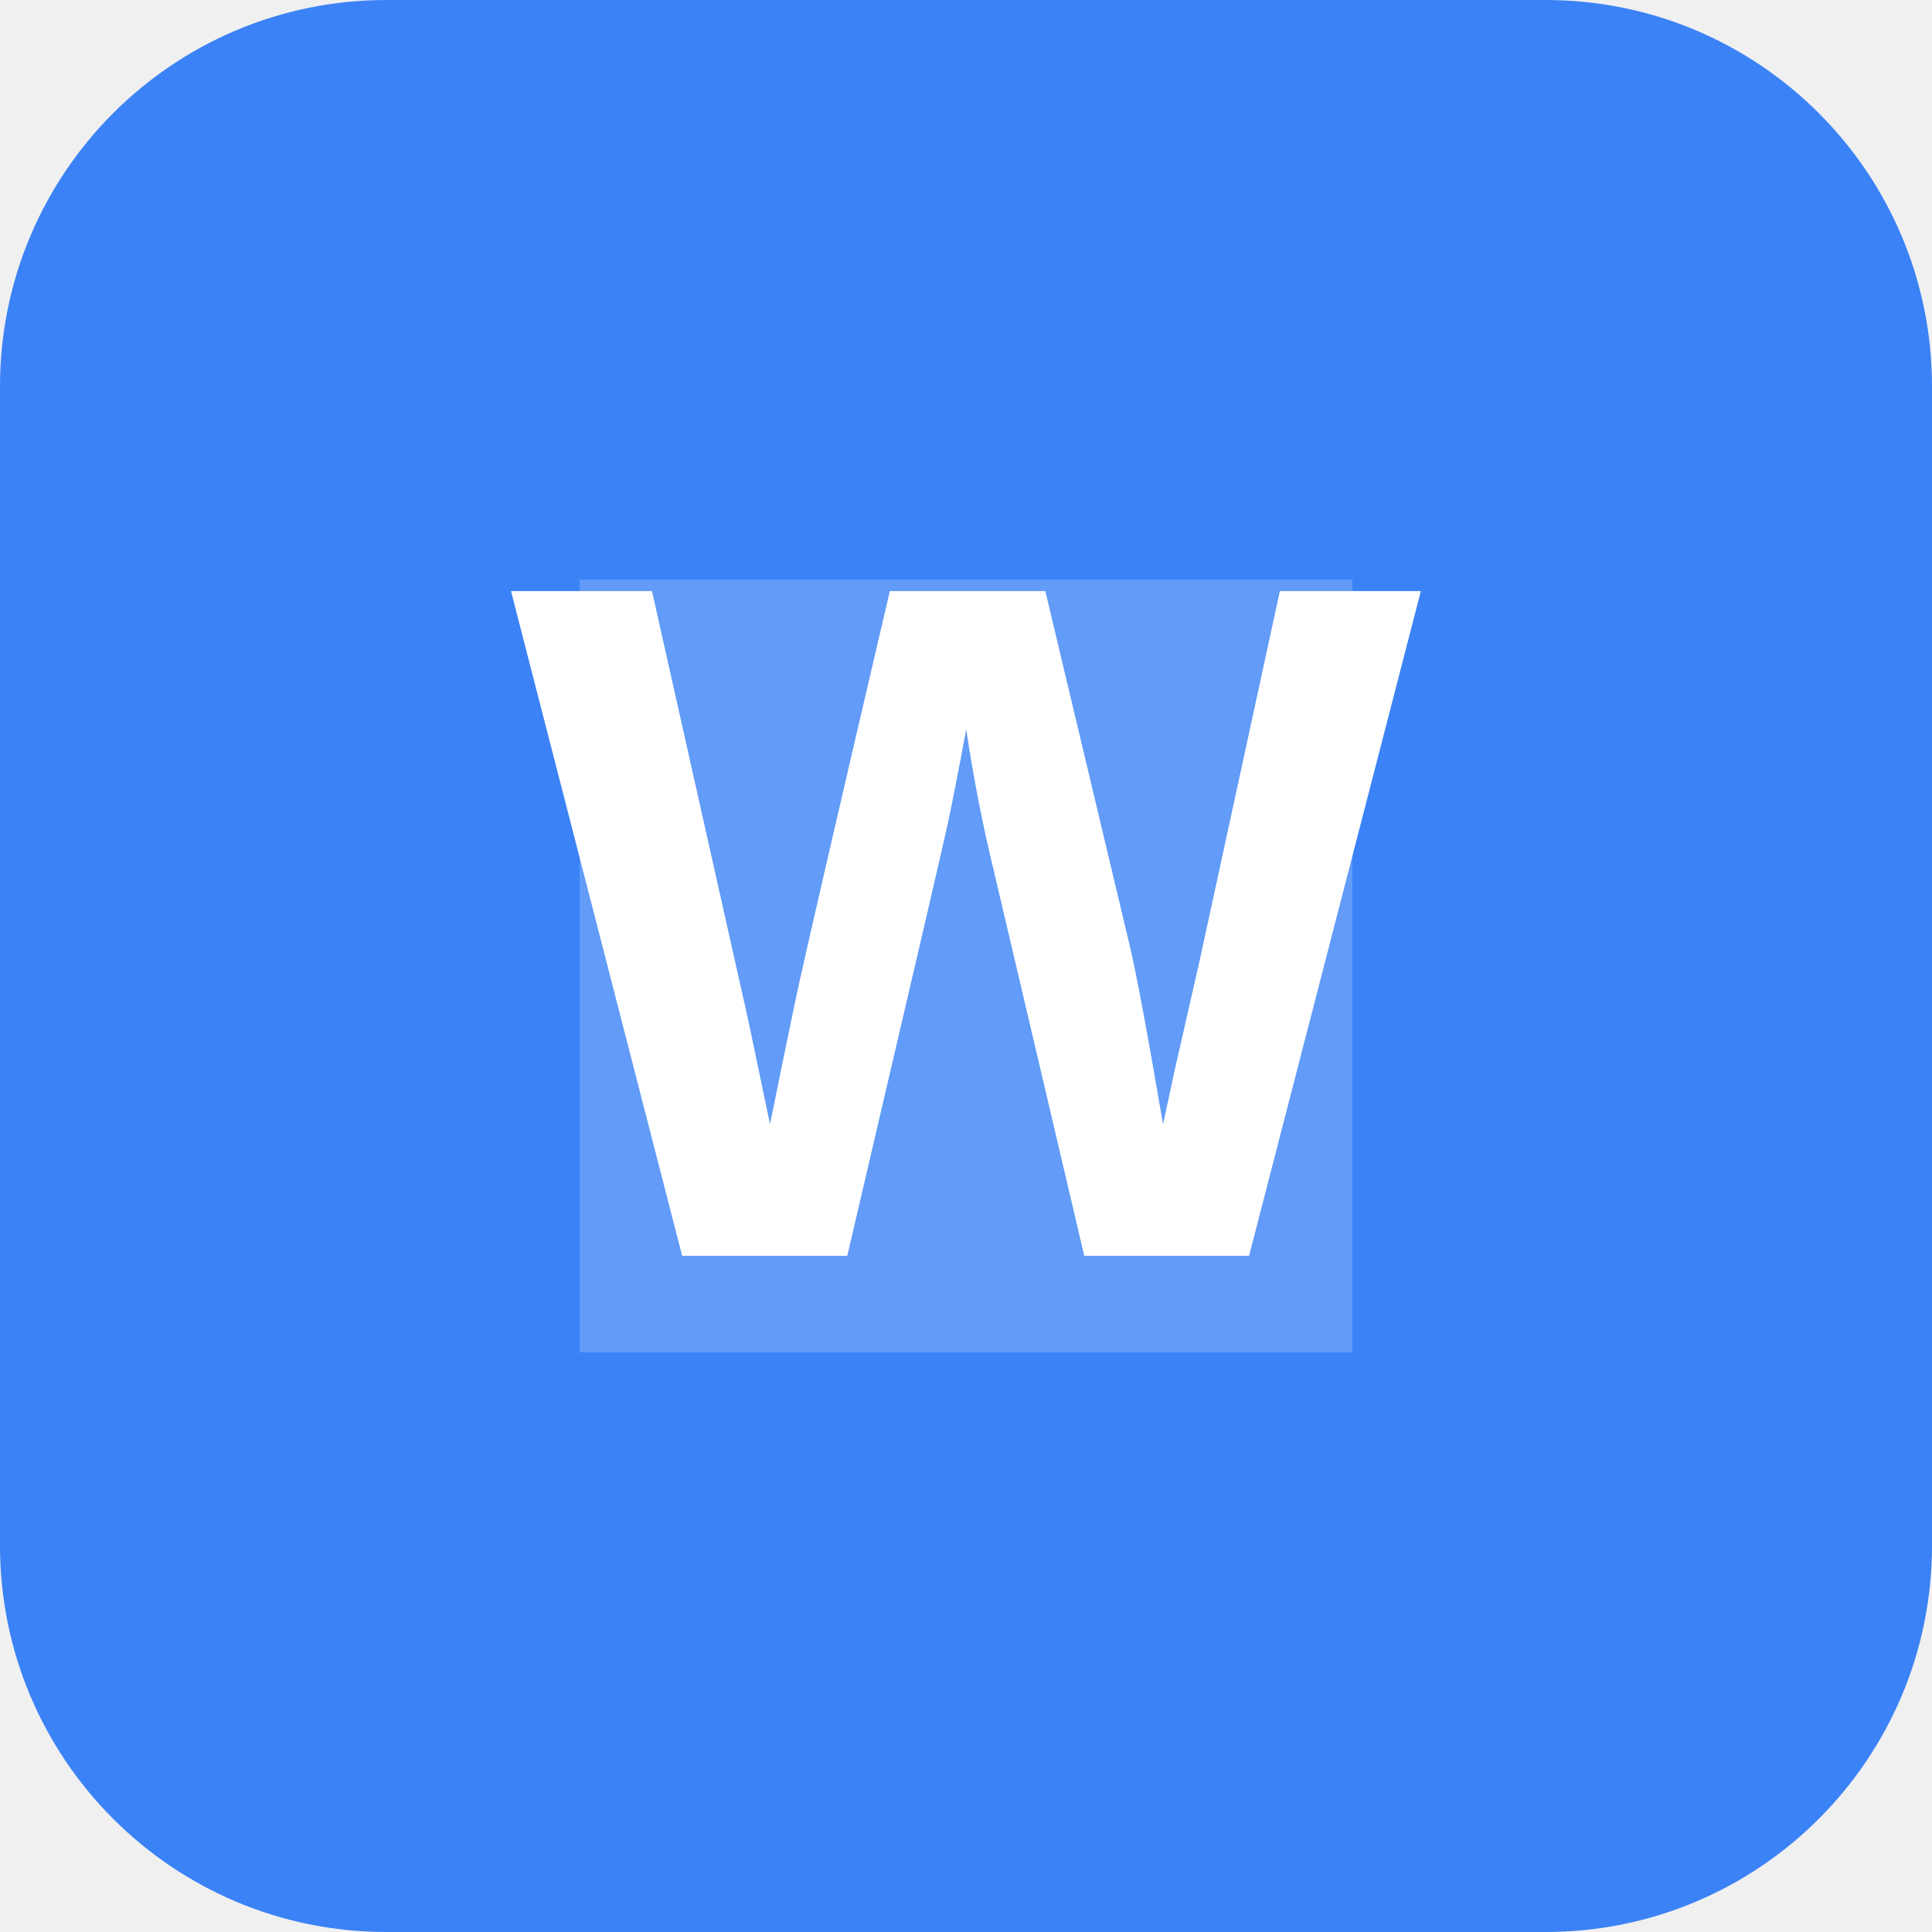
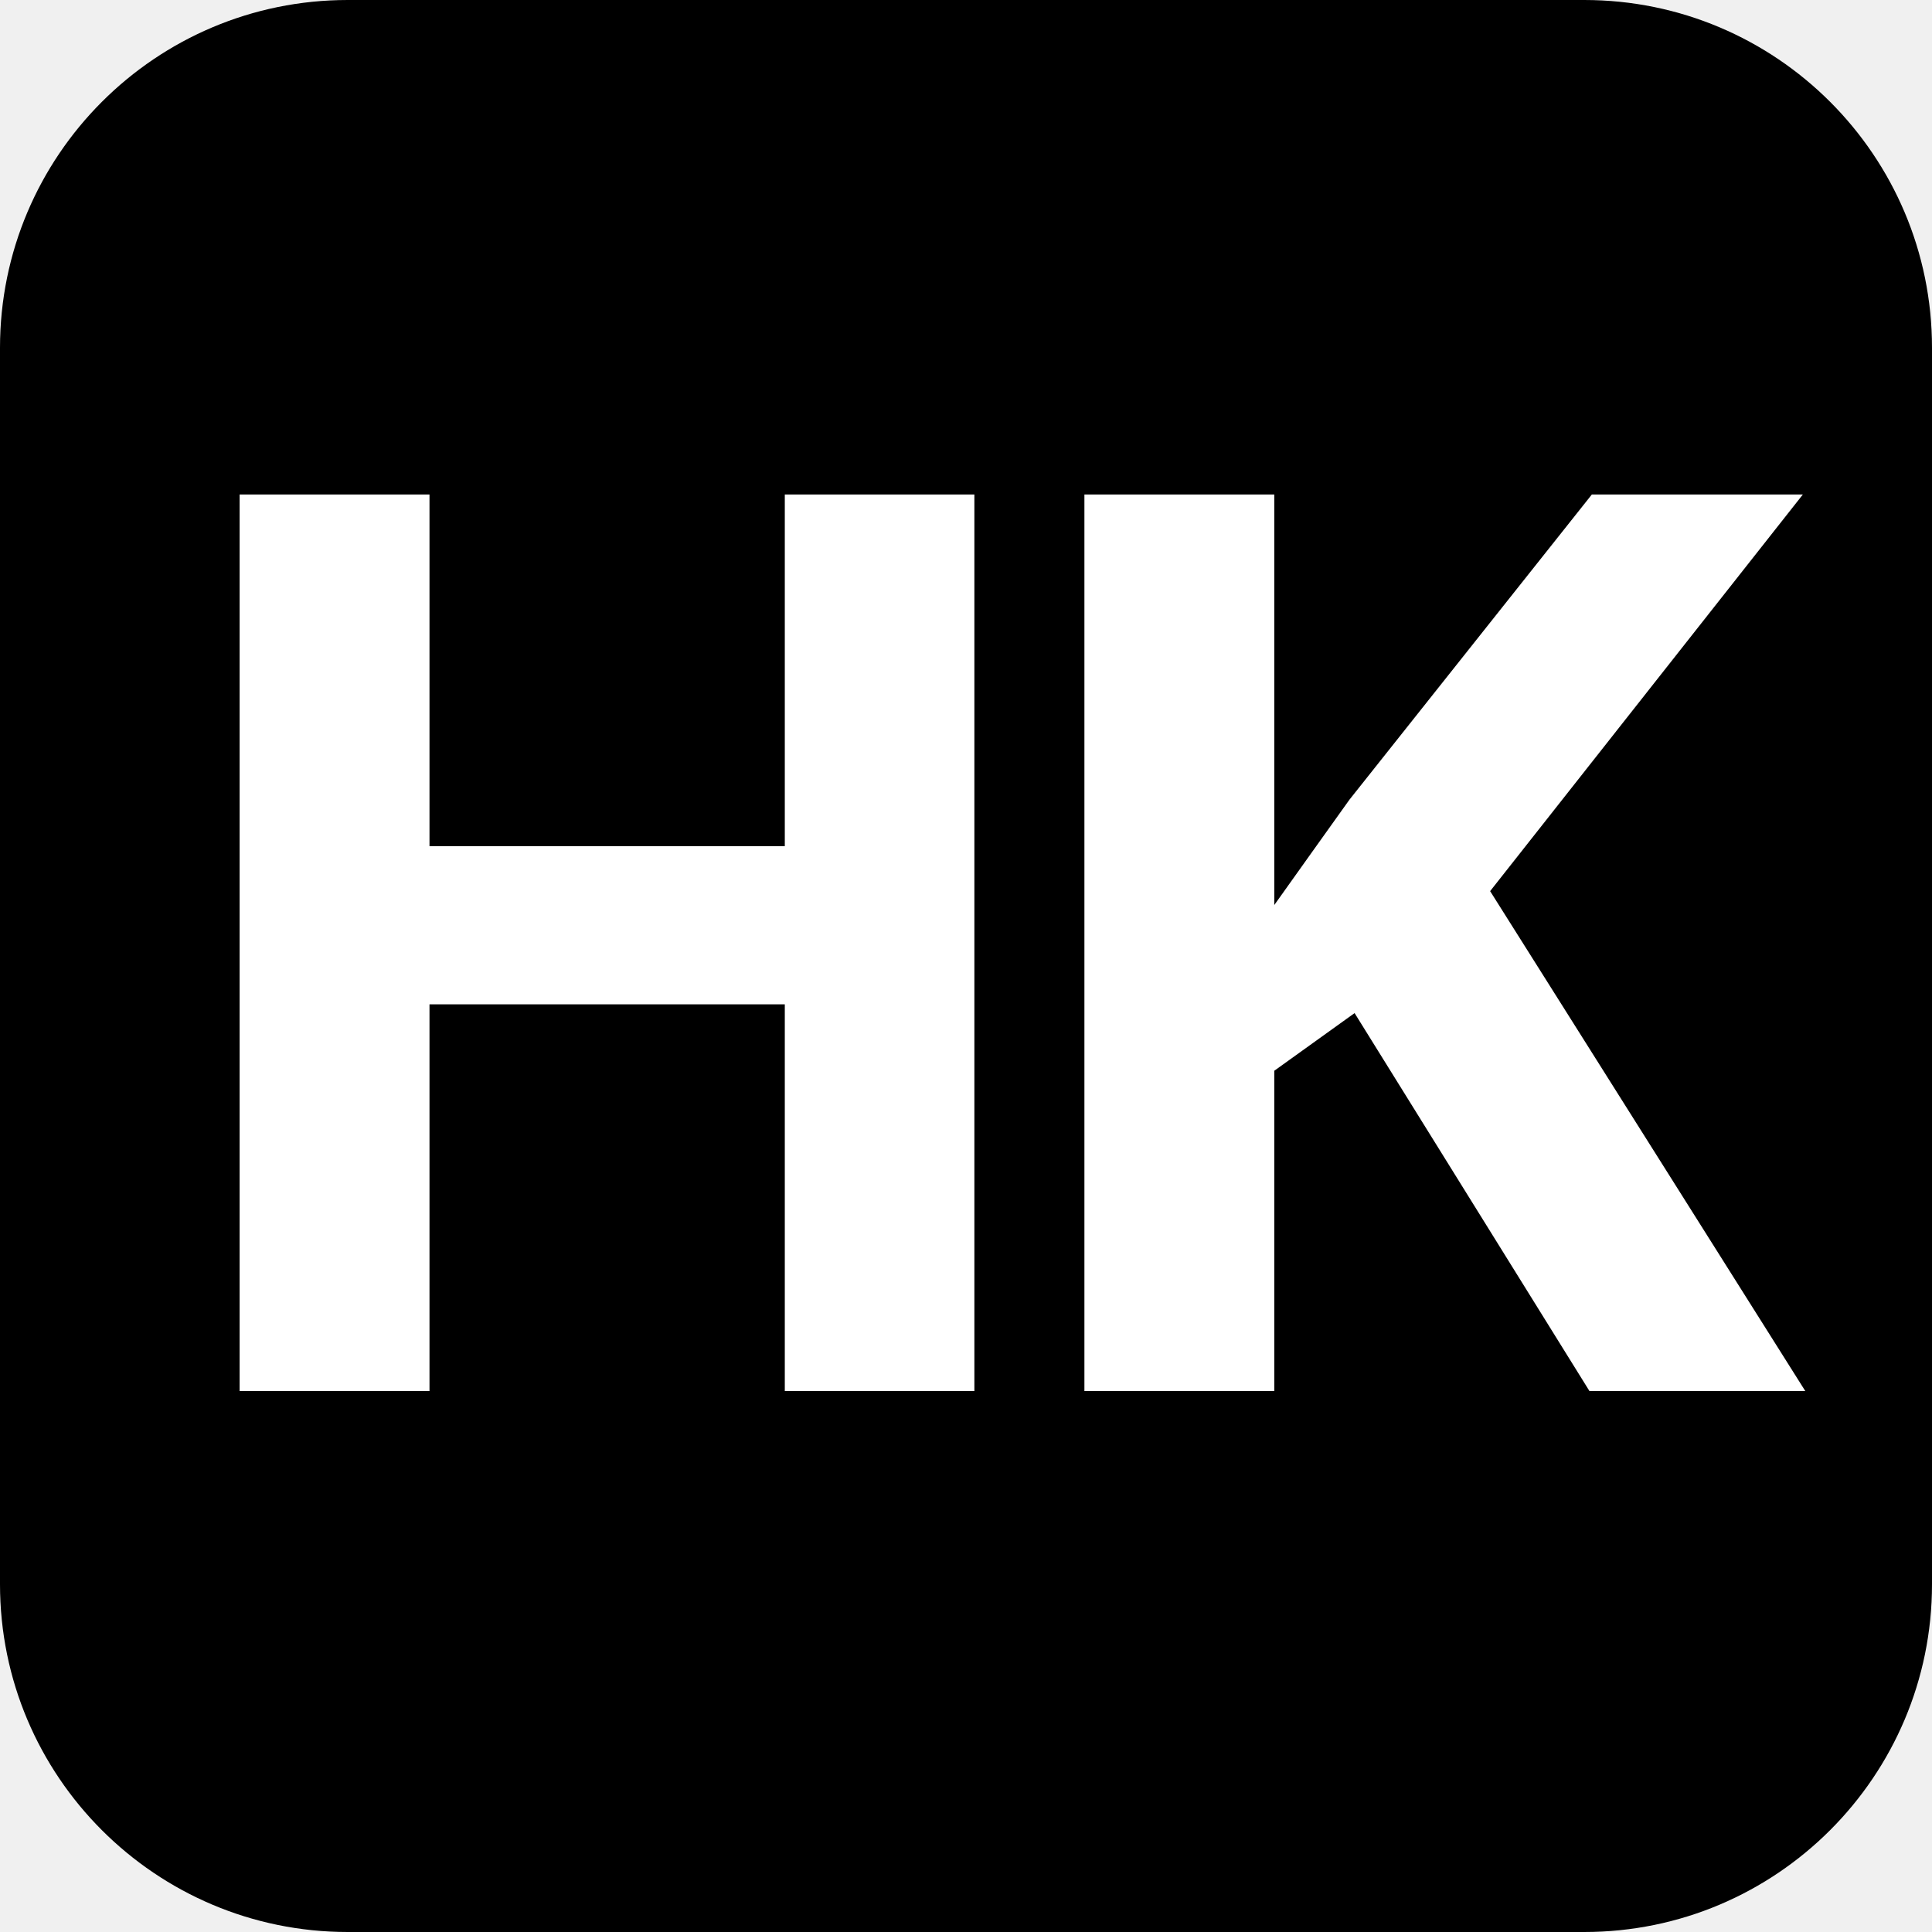
<svg xmlns="http://www.w3.org/2000/svg" viewBox="0 0 100 100">
-   <rect width="100" height="100" rx="20" fill="#3b82f6" />
-   <path d="M30 30 L70 30 L70 70 L30 70 Z" fill="white" opacity="0.2" />
-   <text x="50" y="65" font-family="Arial" font-size="50" font-weight="bold" fill="white" text-anchor="middle">W</text>
+   <rect width="100" height="100" rx="18" fill="#000000" />
+   <text x="50" y="72" font-family="Arial Black, sans-serif" font-size="65" font-weight="900" fill="#FFFFFF" text-anchor="middle" style="letter-spacing: -6px;">HK</text>
</svg>
